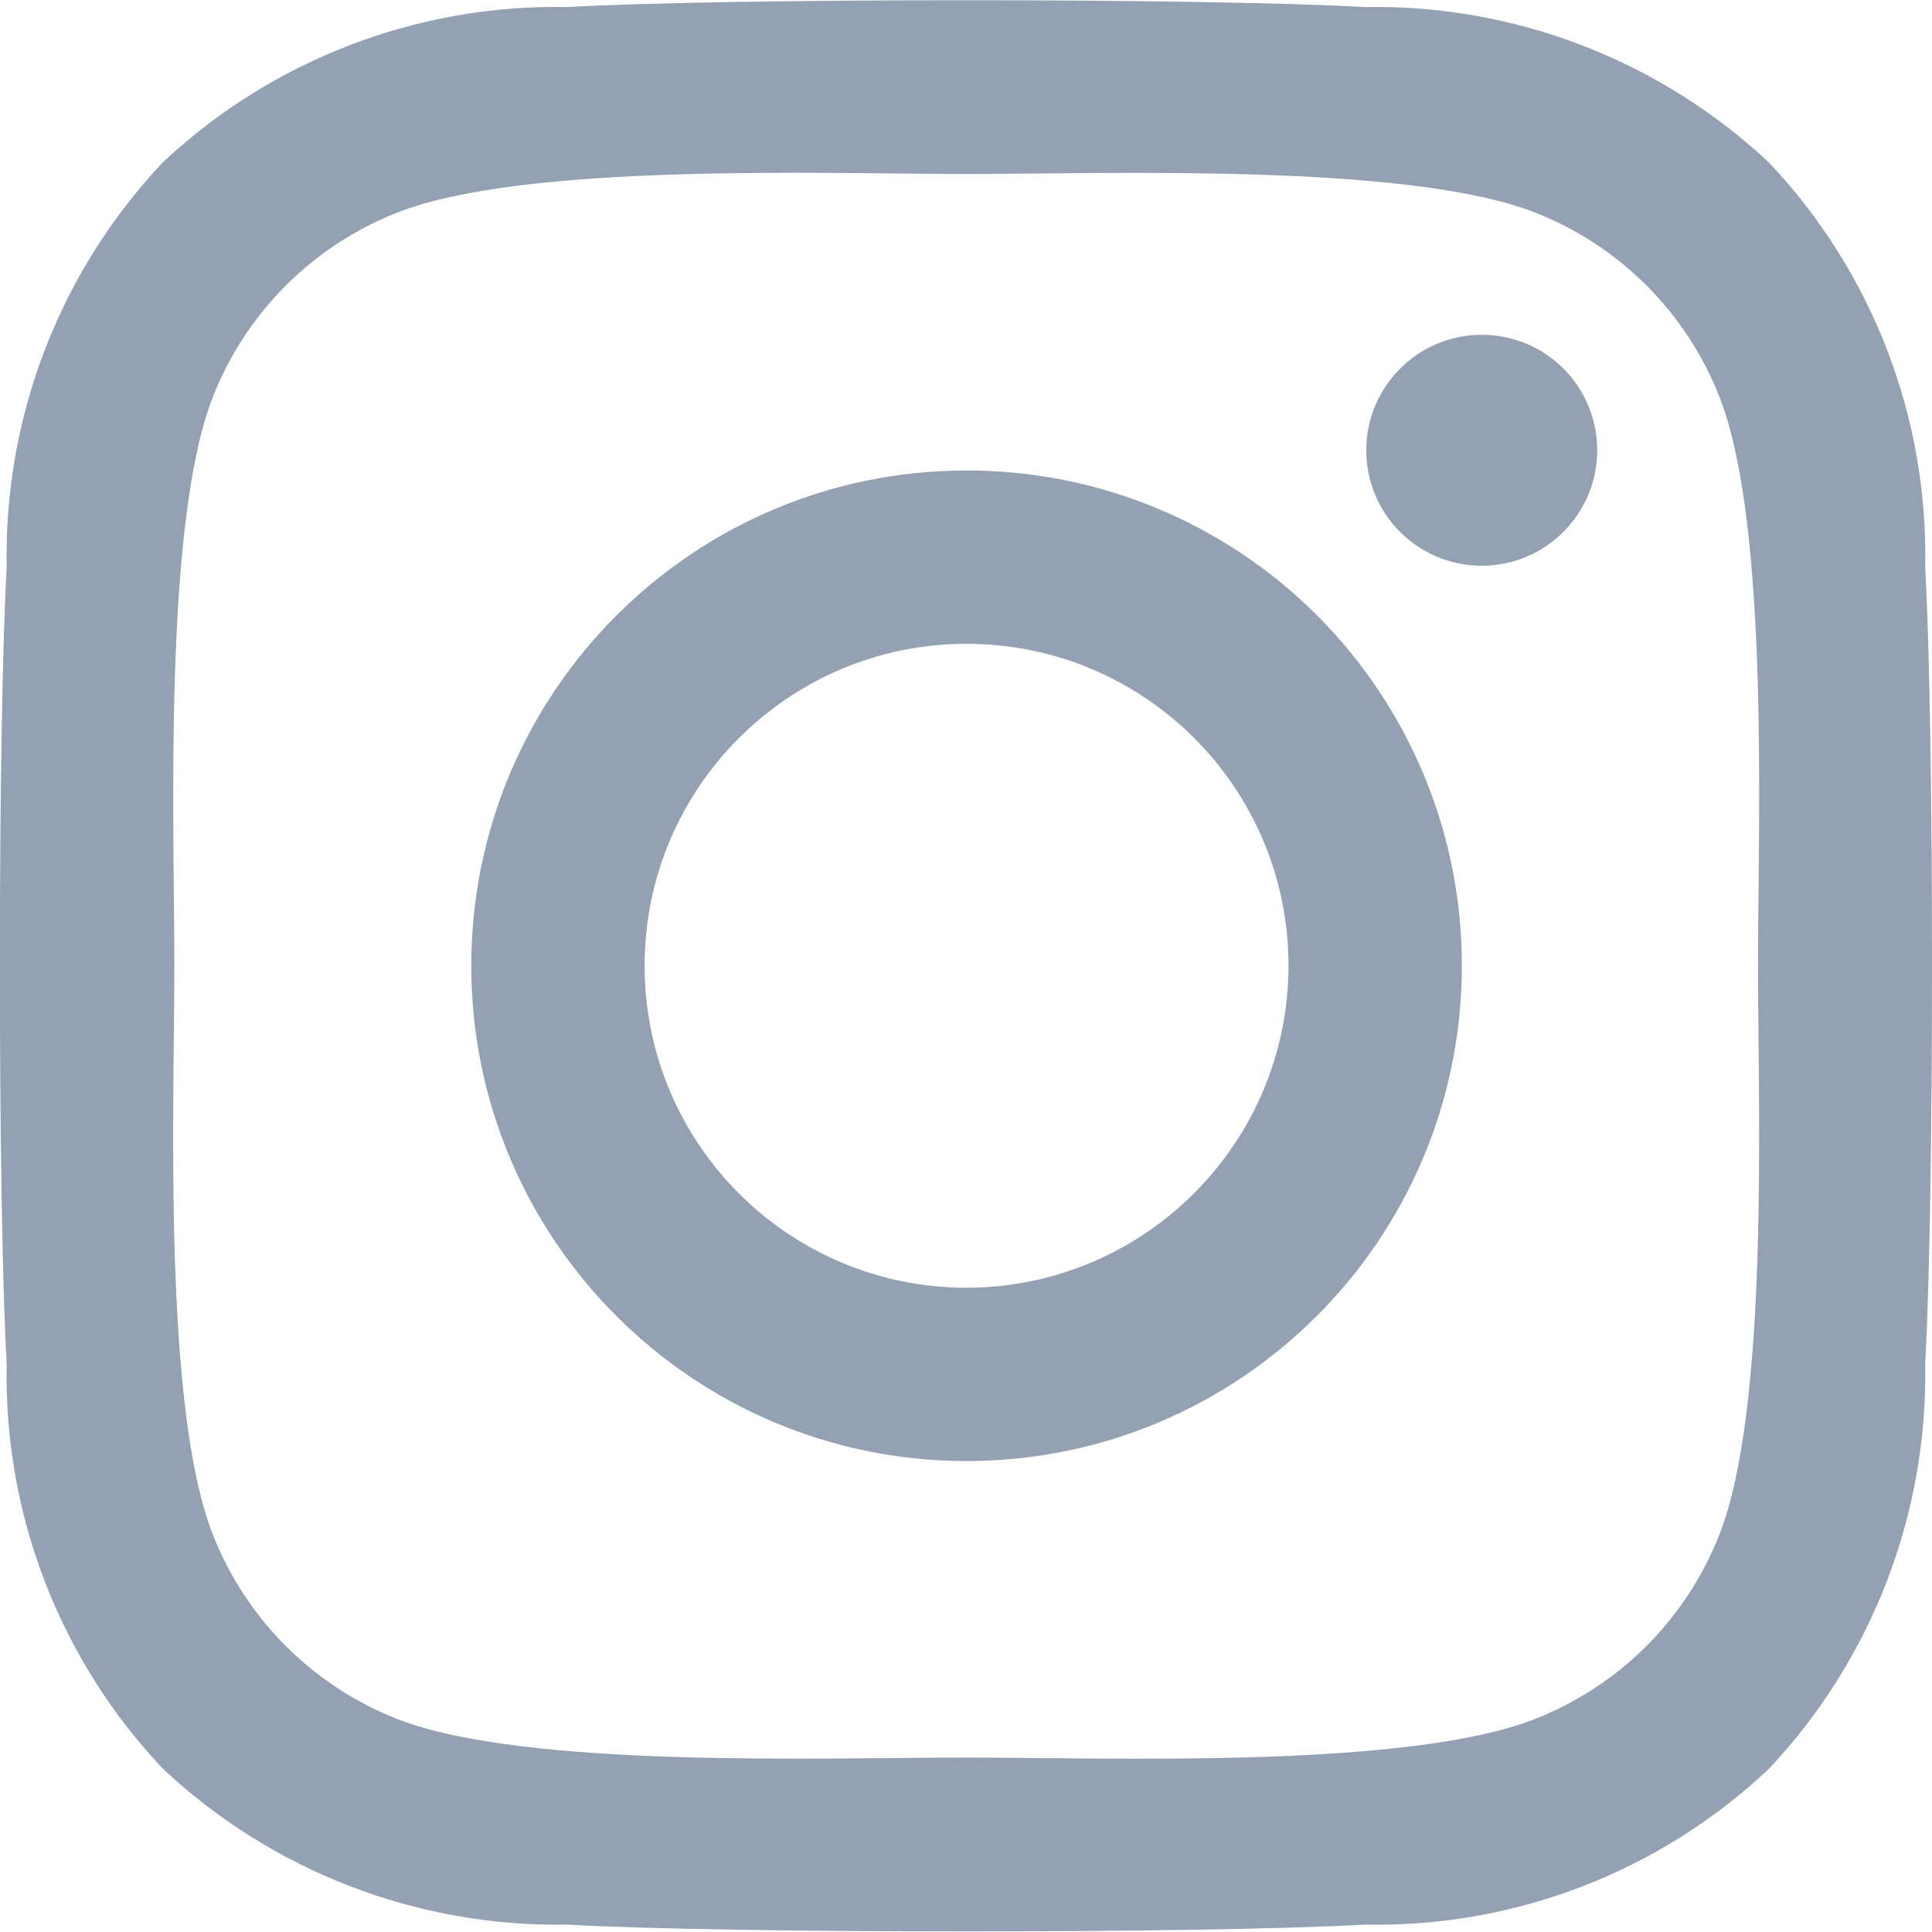
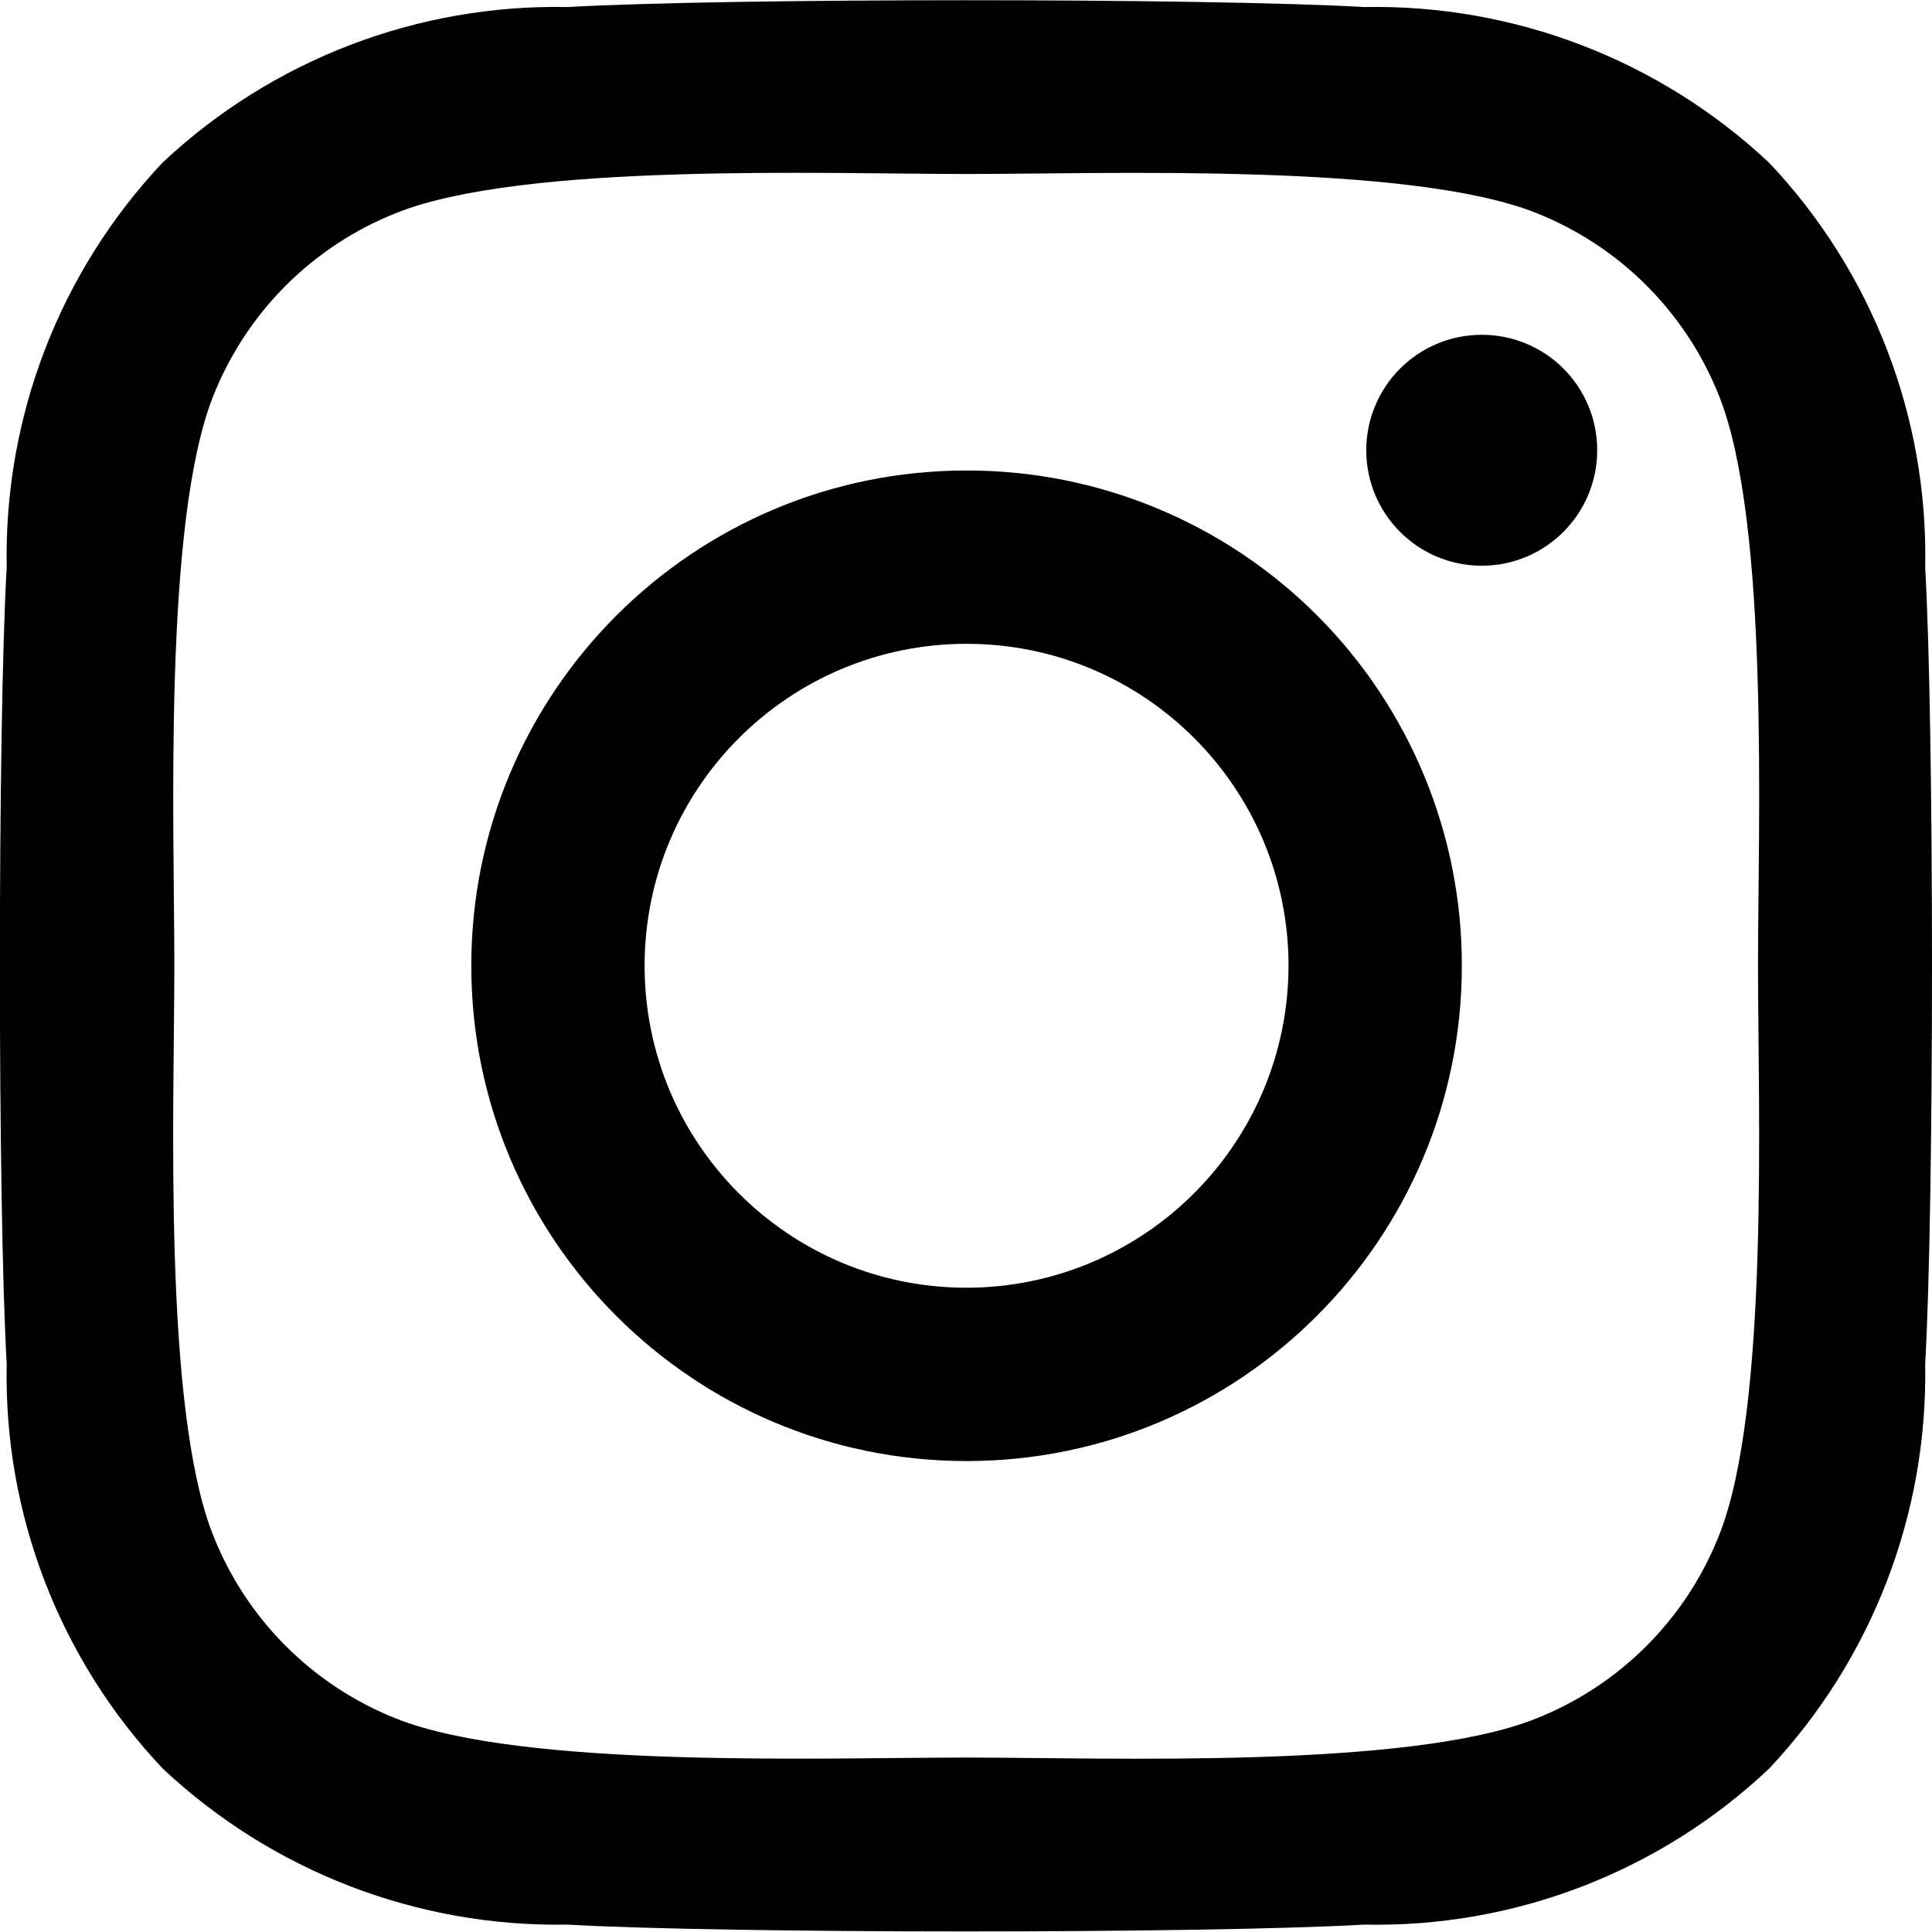
<svg xmlns="http://www.w3.org/2000/svg" width="17" height="16.996" viewBox="0 0 17 16.996">
  <defs>
    <style>
      .cls-1 {
-         fill: #94a1b2;
+         fill: black;
      }
    </style>
  </defs>
  <path id="Icon_awesome-instagram" data-name="Icon awesome-instagram" class="cls-1" d="M8.5,6.378a4.358,4.358,0,1,0,4.358,4.358A4.351,4.351,0,0,0,8.5,6.378Zm0,7.191a2.833,2.833,0,1,1,2.833-2.833A2.838,2.838,0,0,1,8.5,13.569ZM14.049,6.2a1.016,1.016,0,1,1-1.016-1.016A1.014,1.014,0,0,1,14.049,6.2Zm2.886,1.032A5.03,5.03,0,0,0,15.562,3.67,5.063,5.063,0,0,0,12,2.3c-1.4-.08-5.609-.08-7.012,0A5.056,5.056,0,0,0,1.427,3.667,5.046,5.046,0,0,0,.054,7.228c-.08,1.4-.08,5.609,0,7.012A5.03,5.03,0,0,0,1.427,17.8a5.069,5.069,0,0,0,3.561,1.373c1.4.08,5.609.08,7.012,0A5.03,5.03,0,0,0,15.562,17.8a5.063,5.063,0,0,0,1.373-3.561c.08-1.4.08-5.605,0-7.009Zm-1.813,8.514a2.868,2.868,0,0,1-1.616,1.616c-1.119.444-3.774.341-5.01.341s-3.895.1-5.01-.341a2.868,2.868,0,0,1-1.616-1.616c-.444-1.119-.341-3.774-.341-5.01s-.1-3.895.341-5.01A2.868,2.868,0,0,1,3.487,4.11c1.119-.444,3.774-.341,5.01-.341s3.895-.1,5.01.341a2.868,2.868,0,0,1,1.616,1.616c.444,1.119.341,3.774.341,5.01S15.566,14.631,15.122,15.746Z" transform="translate(0.005 -2.238)" />
</svg>
